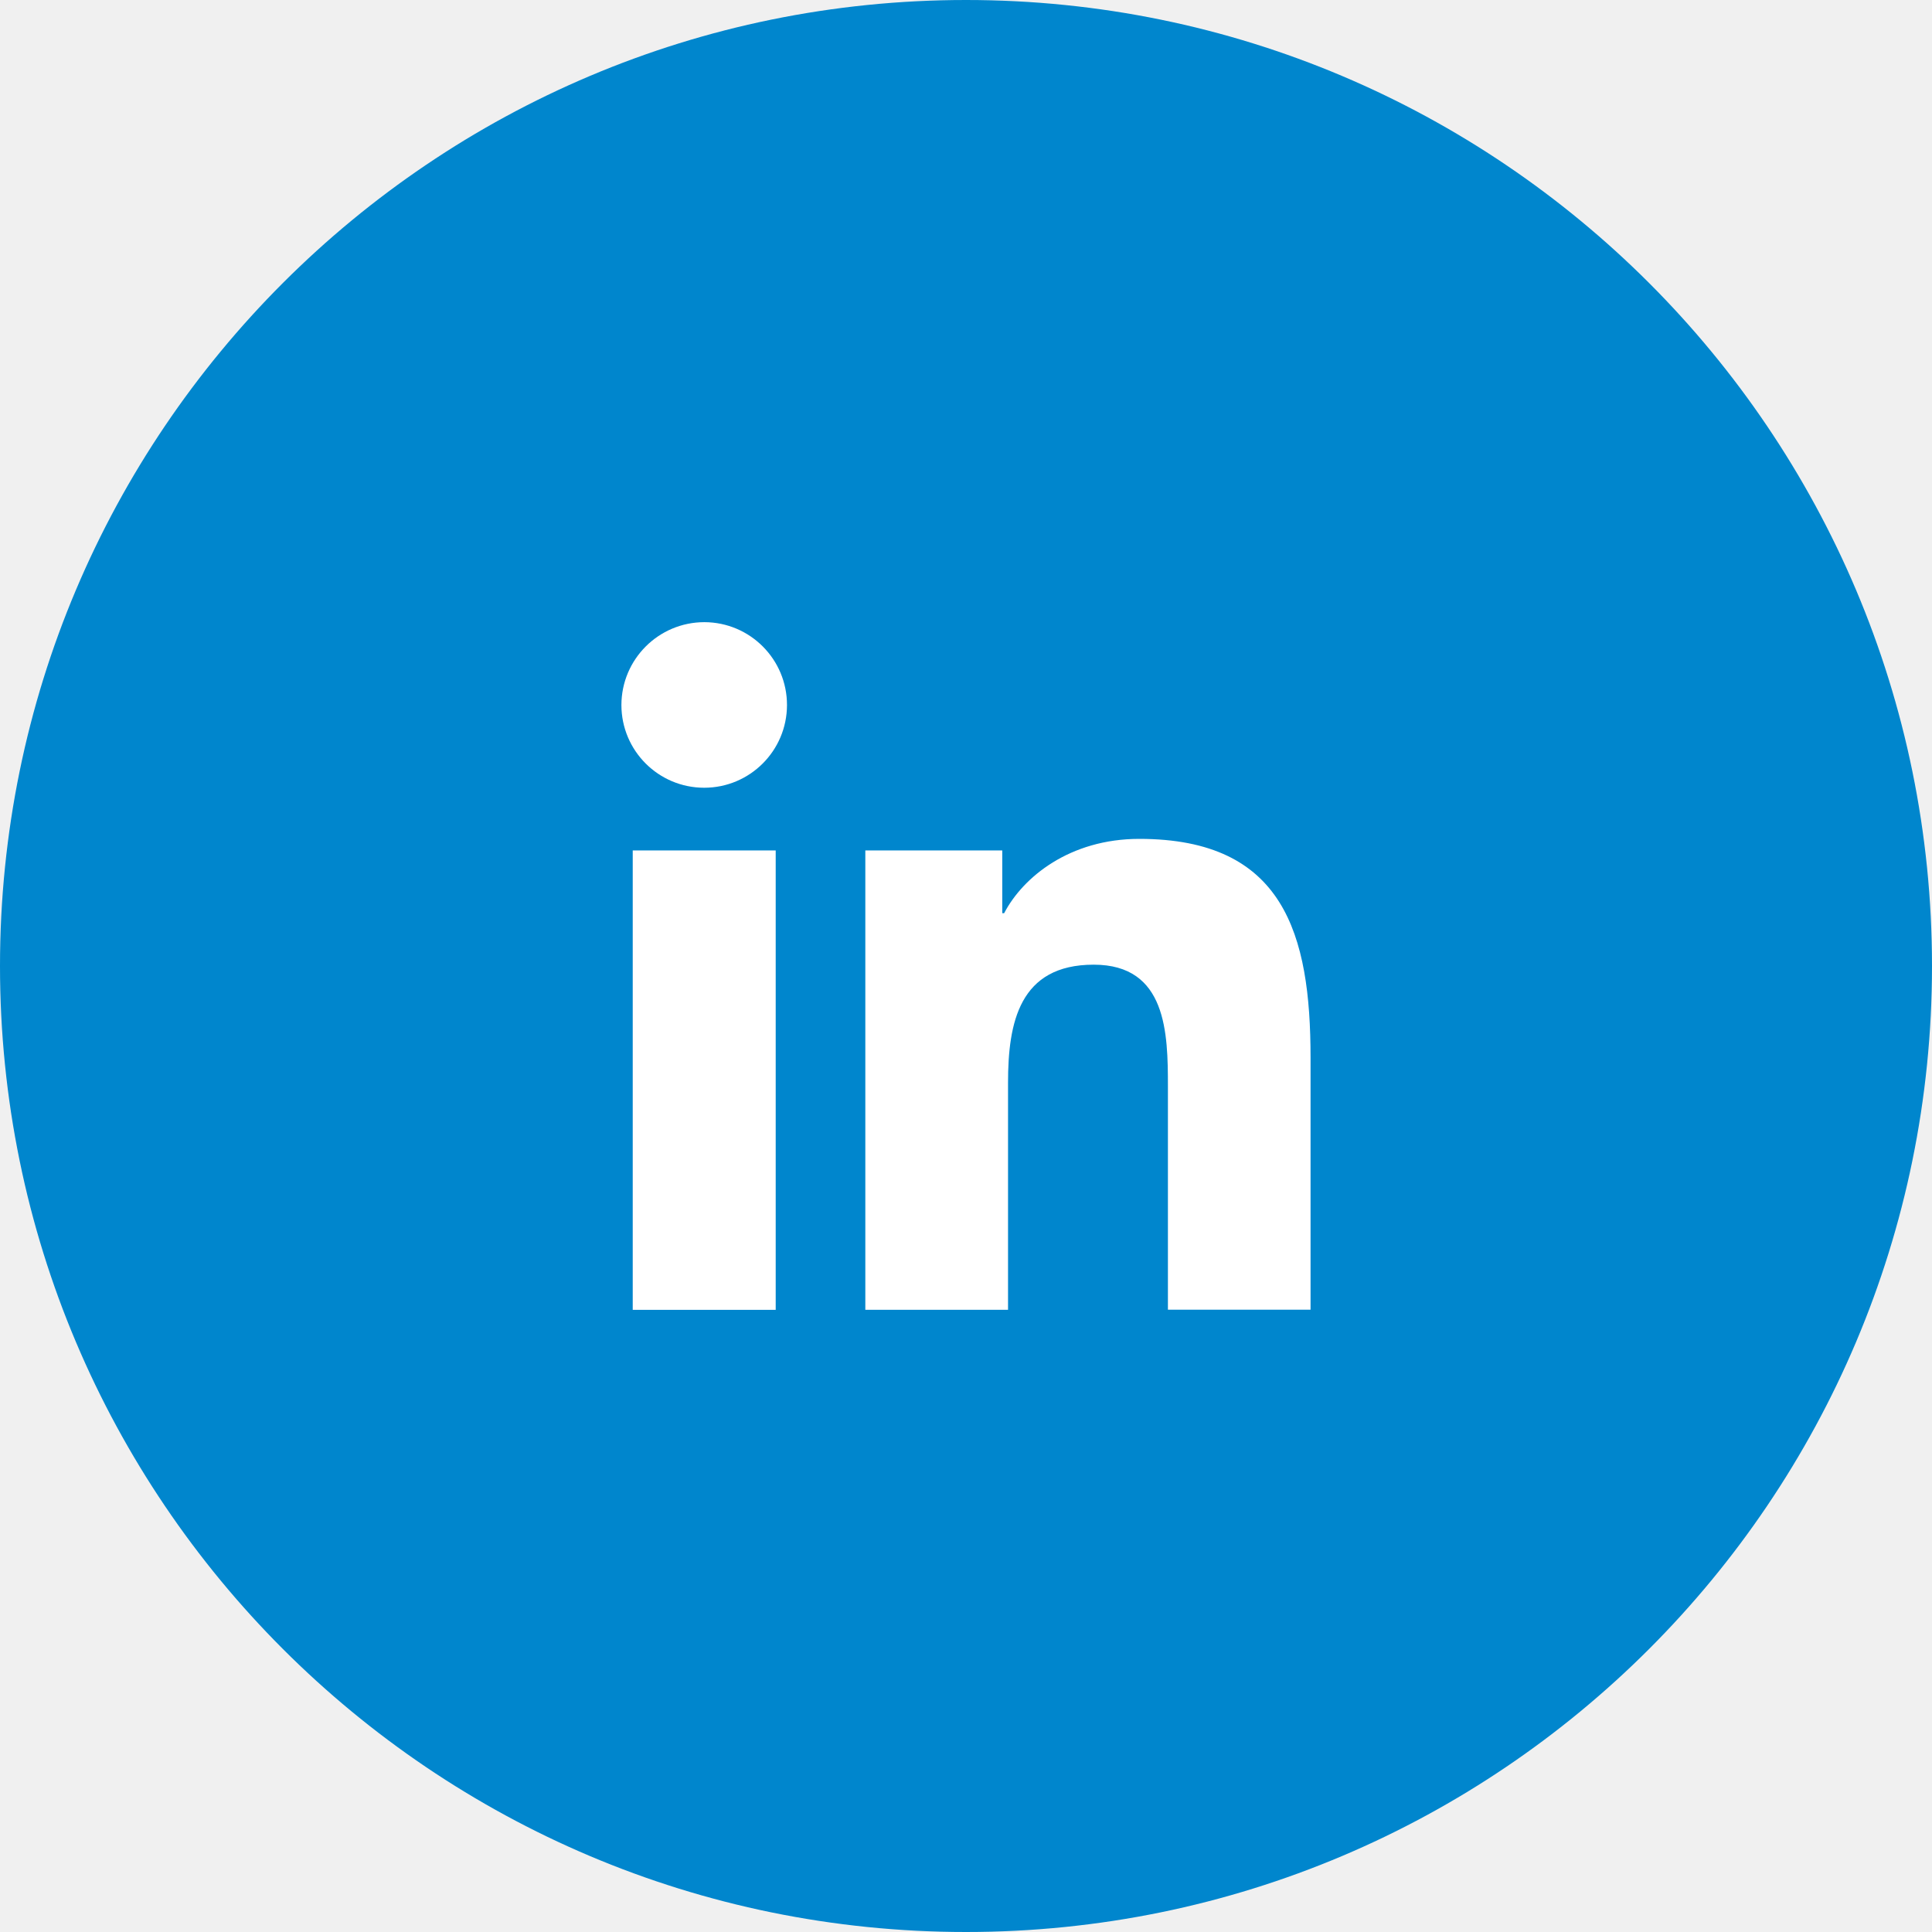
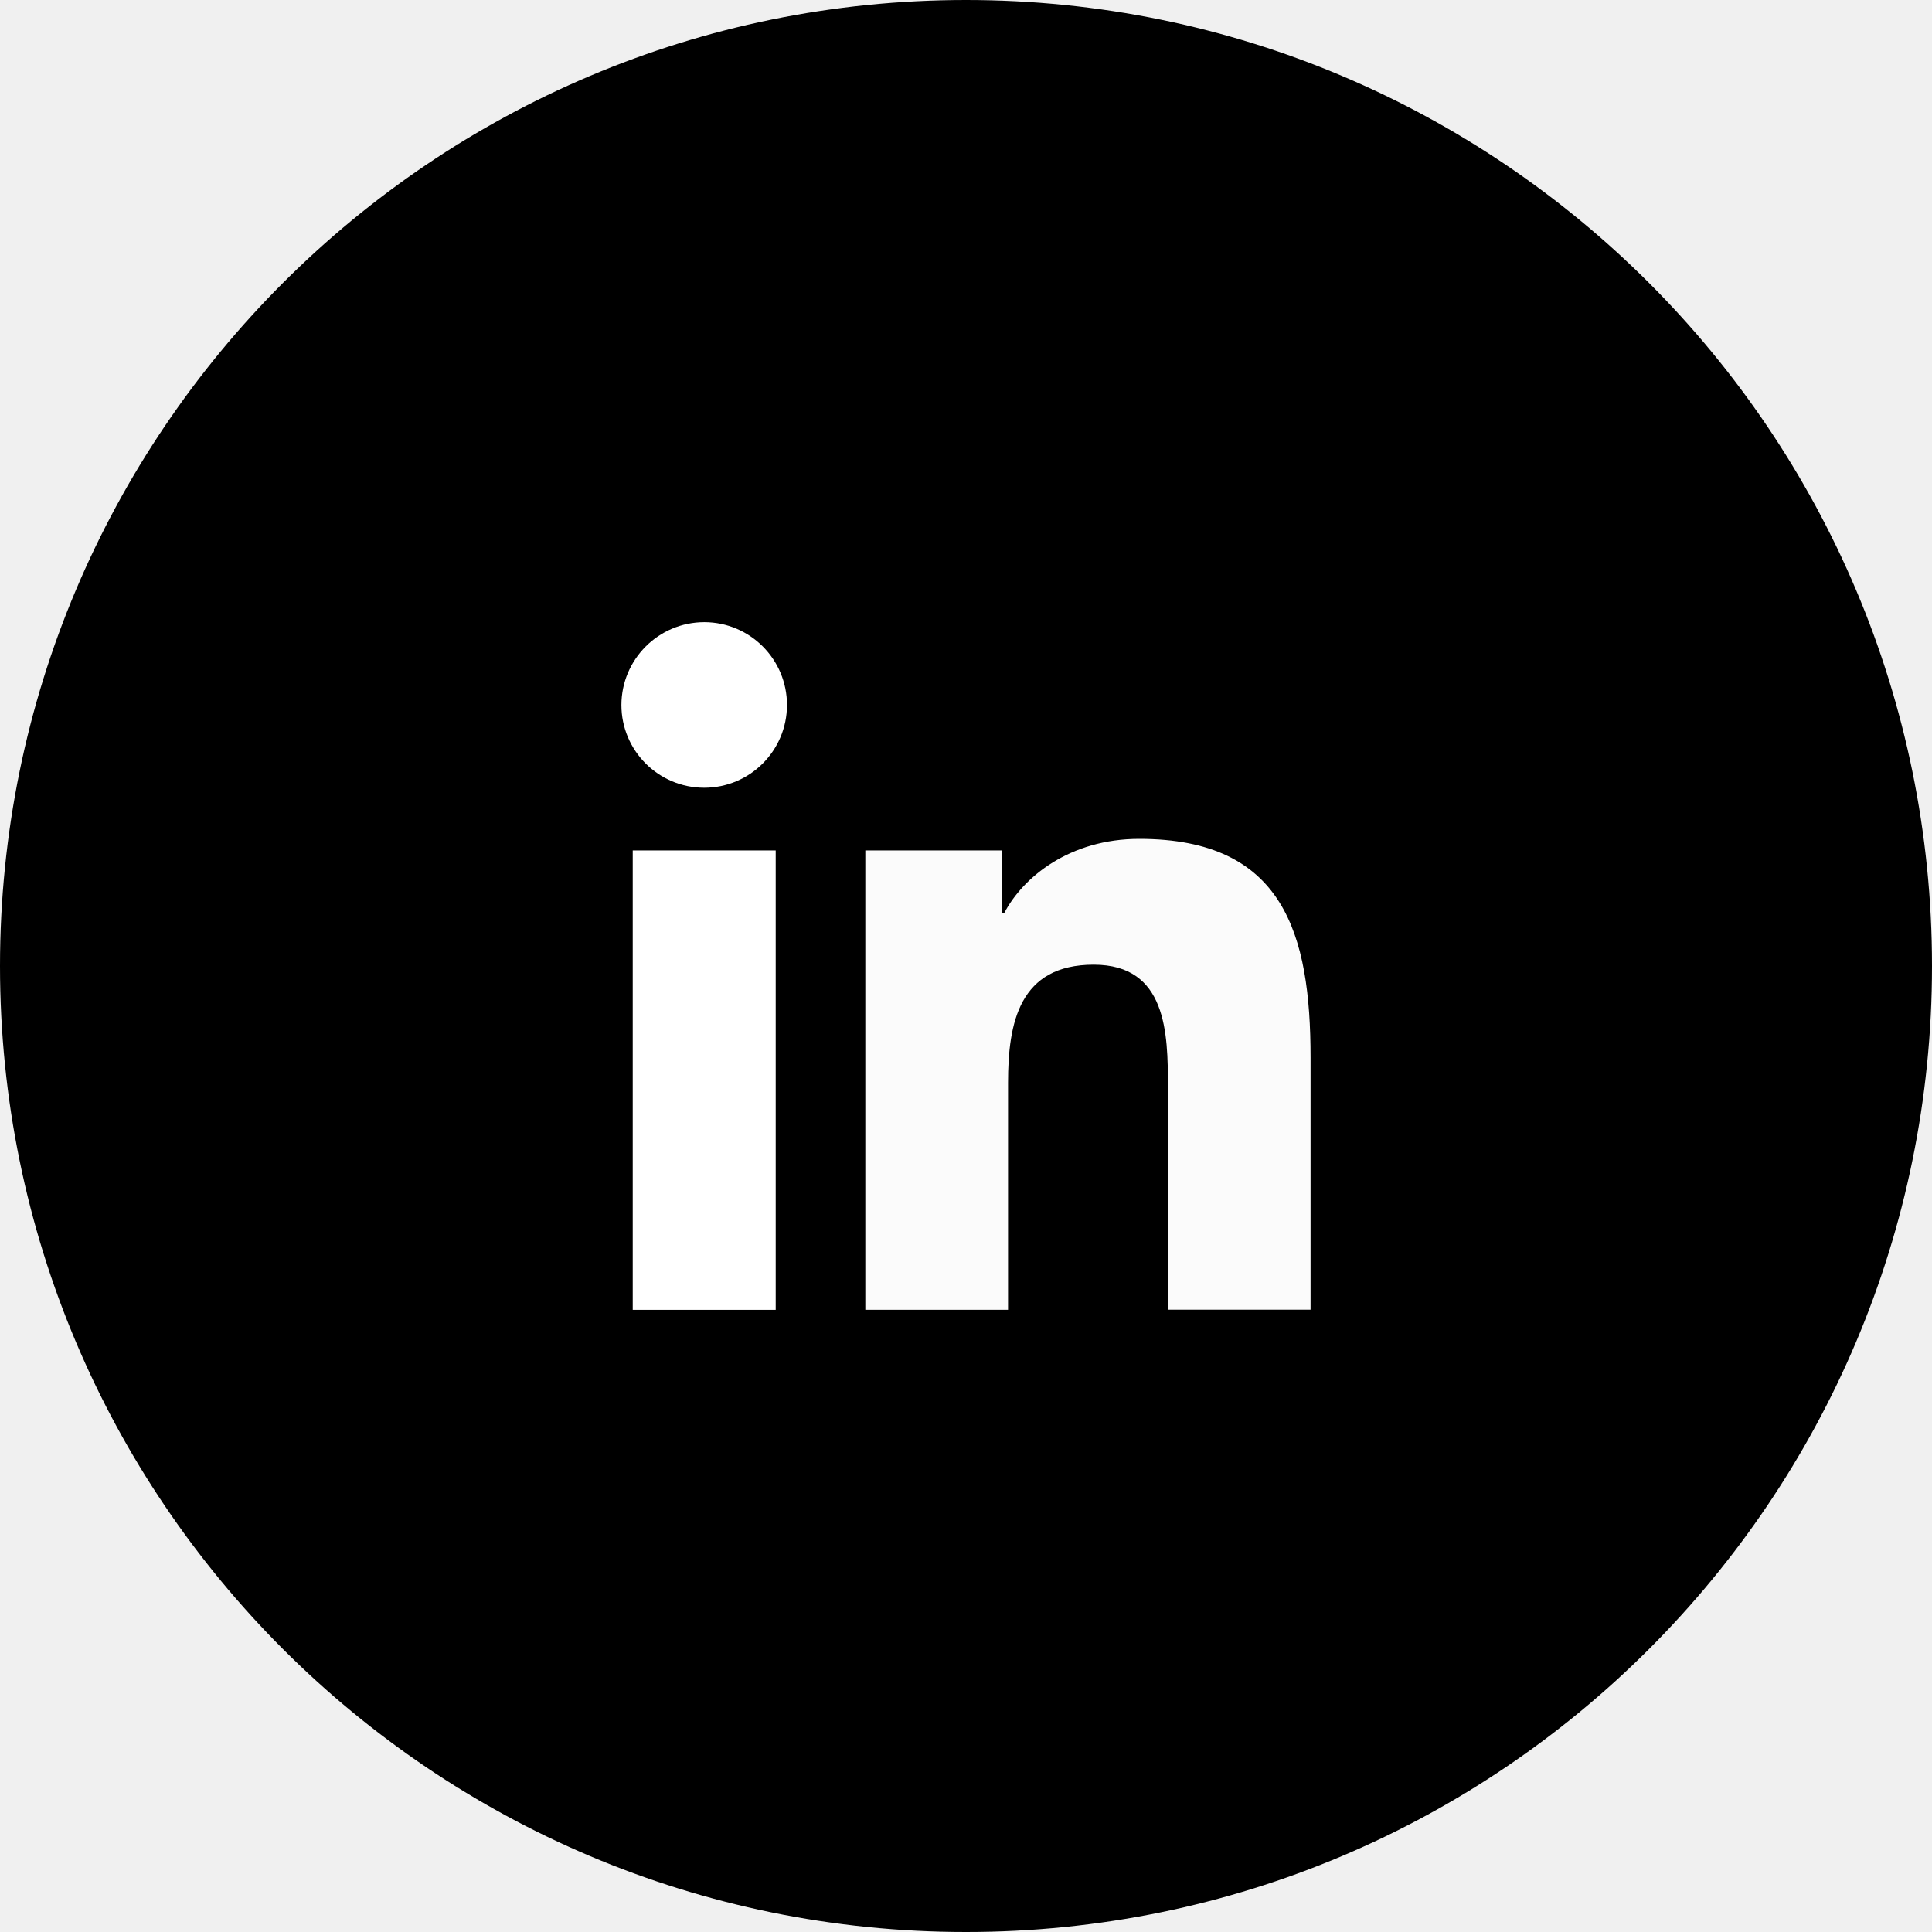
<svg xmlns="http://www.w3.org/2000/svg" id="Layer_1" data-name="Layer 1" viewBox="0 0 512 512">
-   <path d="M0,256C0,114.62,114.62,0,256,0S512,114.63,512,256,397.37,512,256,512,0,397.38,0,256Z" fill="#0086cd" />
+   <path d="M0,256C0,114.62,114.62,0,256,0S512,114.63,512,256,397.37,512,256,512,0,397.38,0,256Z" fill="black" />
  <path d="M167.68,225.38h37.89V347.12H167.68Zm19-60.5a21.94,21.94,0,1,1-22,21.95,22,22,0,0,1,22-21.95" fill="#fff" />
-   <path d="M229.32,225.38h36.29V242h.5c5-9.58,17.4-19.69,35.82-19.69,38.32,0,45.38,25.22,45.38,58v66.77H309.51V287.93c0-14.12-.29-32.28-19.67-32.28-19.7,0-22.7,15.36-22.7,31.25v60.21H229.32Z" fill="#fff" />
+   <path d="M229.32,225.38h36.29V242h.5c5-9.58,17.4-19.69,35.82-19.69,38.32,0,45.38,25.22,45.38,58v66.77H309.51V287.93c0-14.12-.29-32.28-19.67-32.28-19.7,0-22.7,15.36-22.7,31.25v60.21H229.32Z" fill="#fbfbfb" />
</svg>
